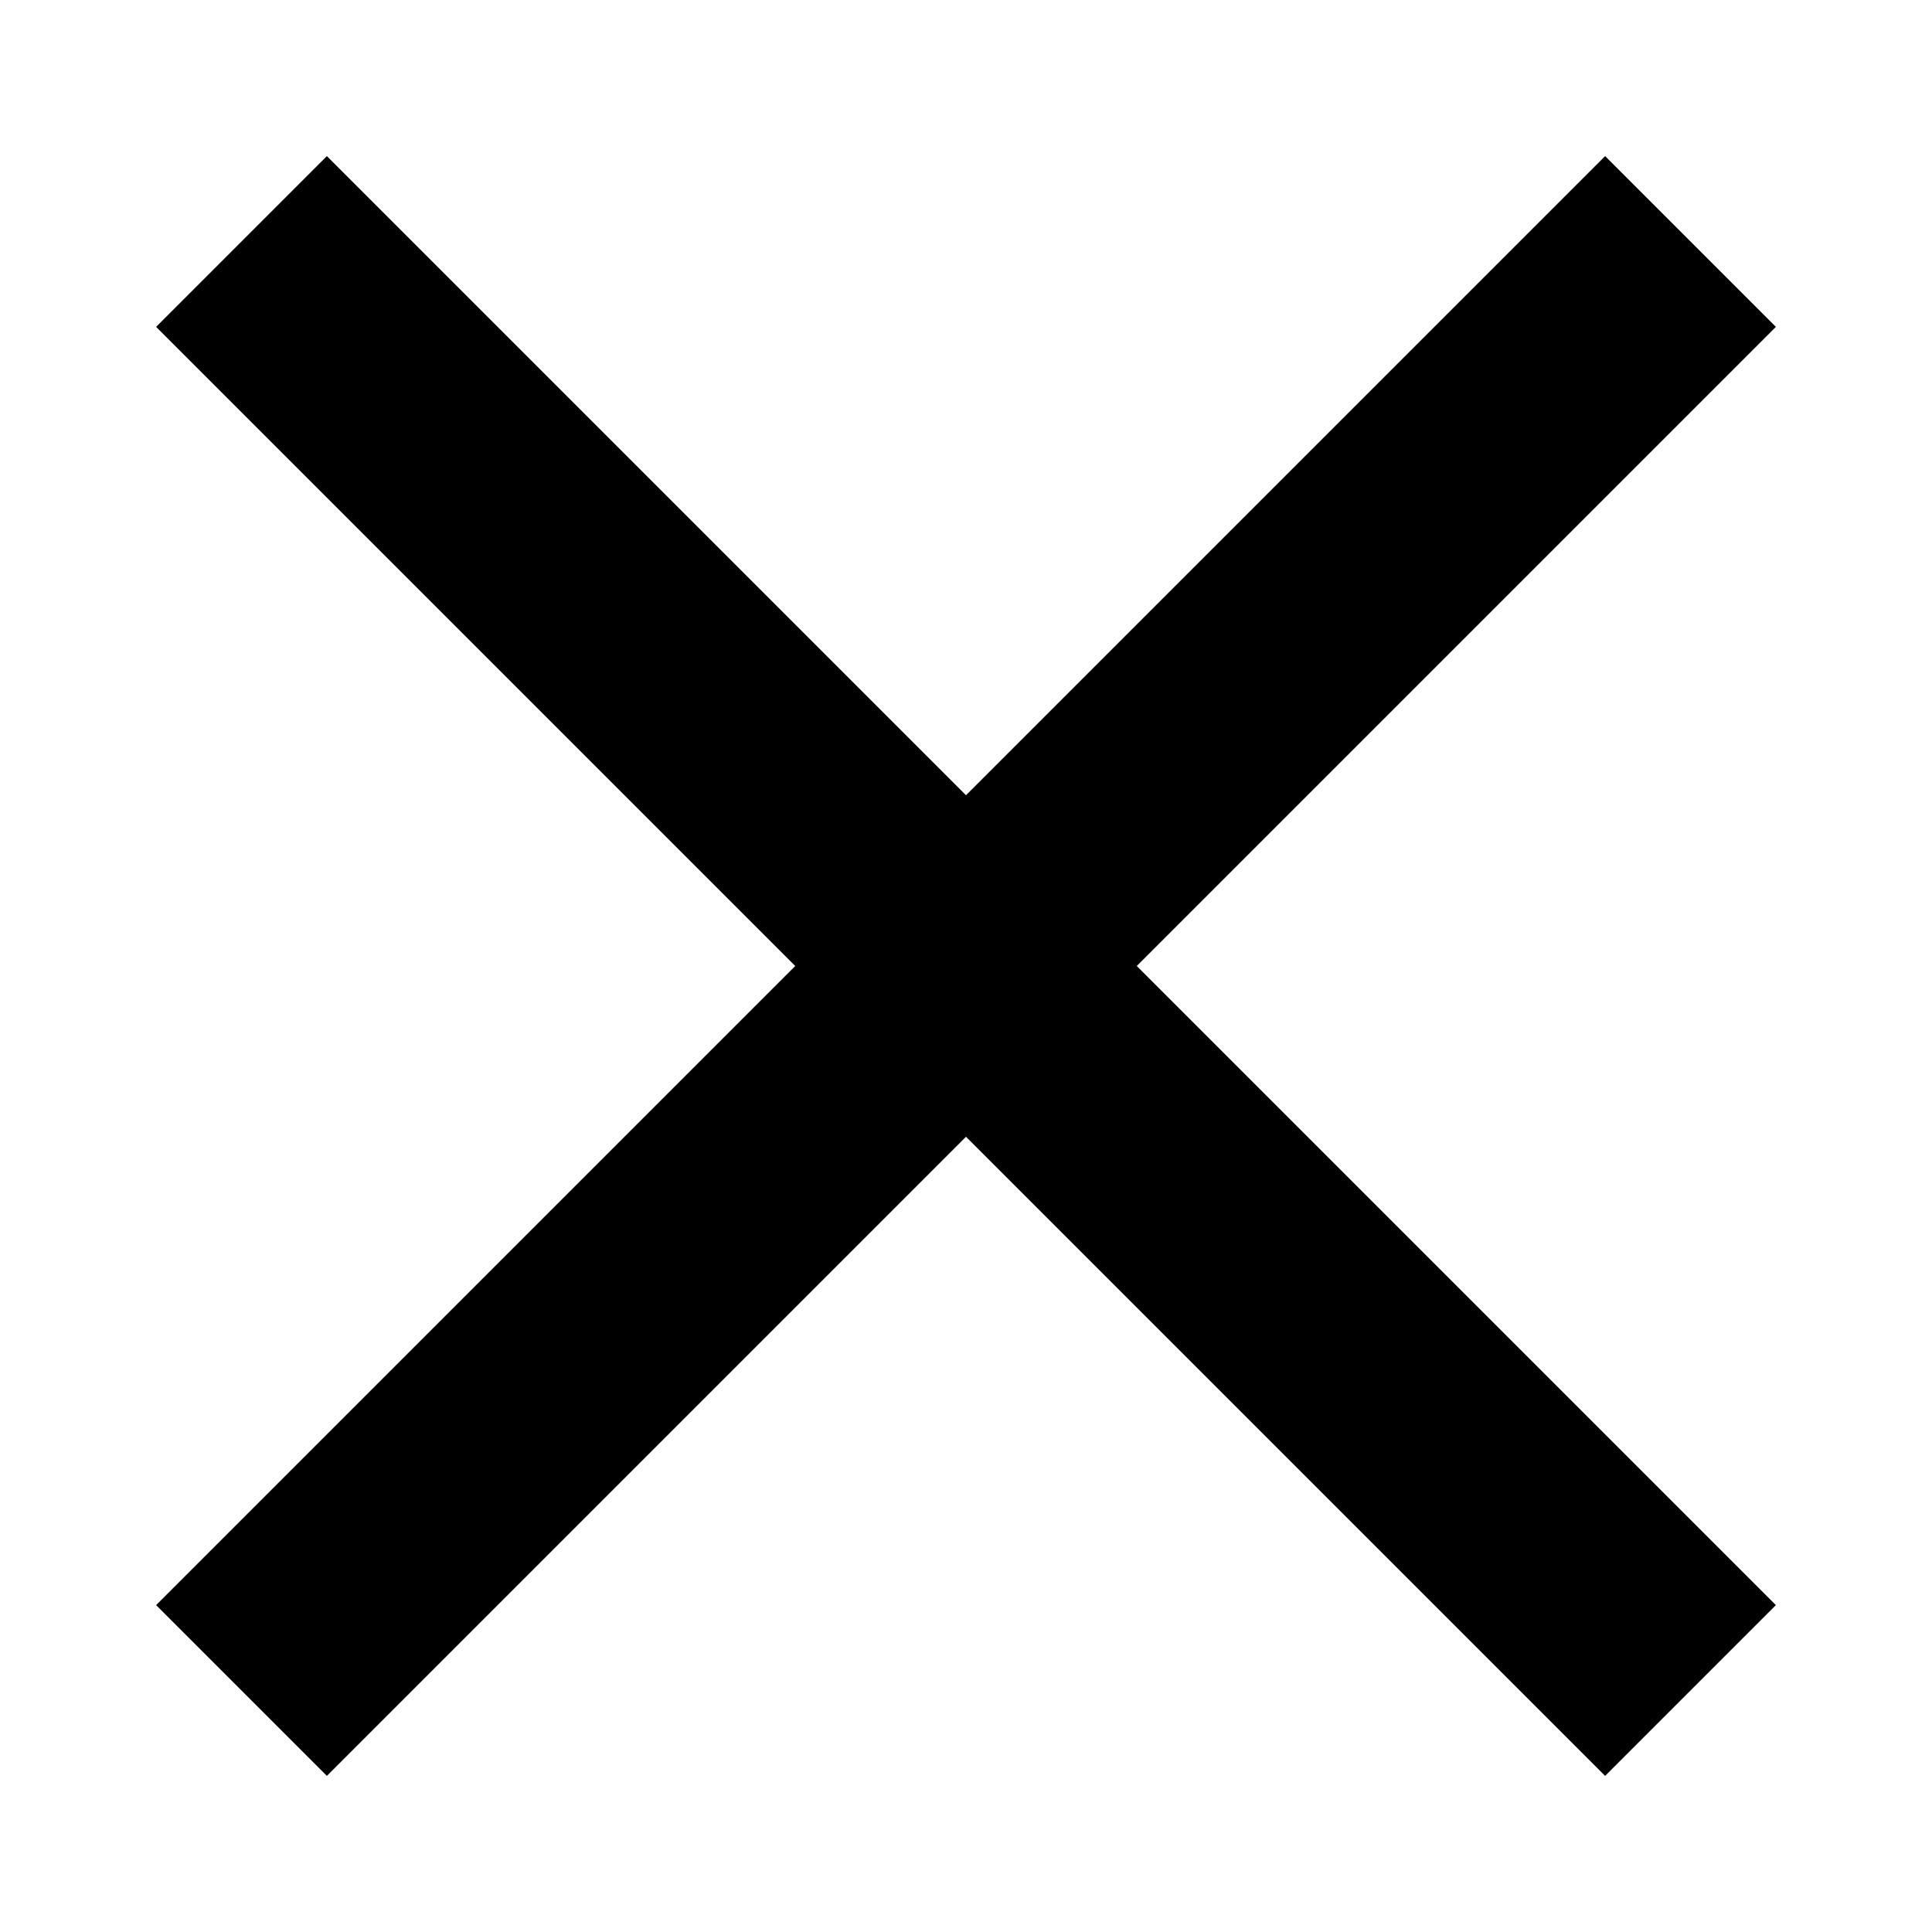
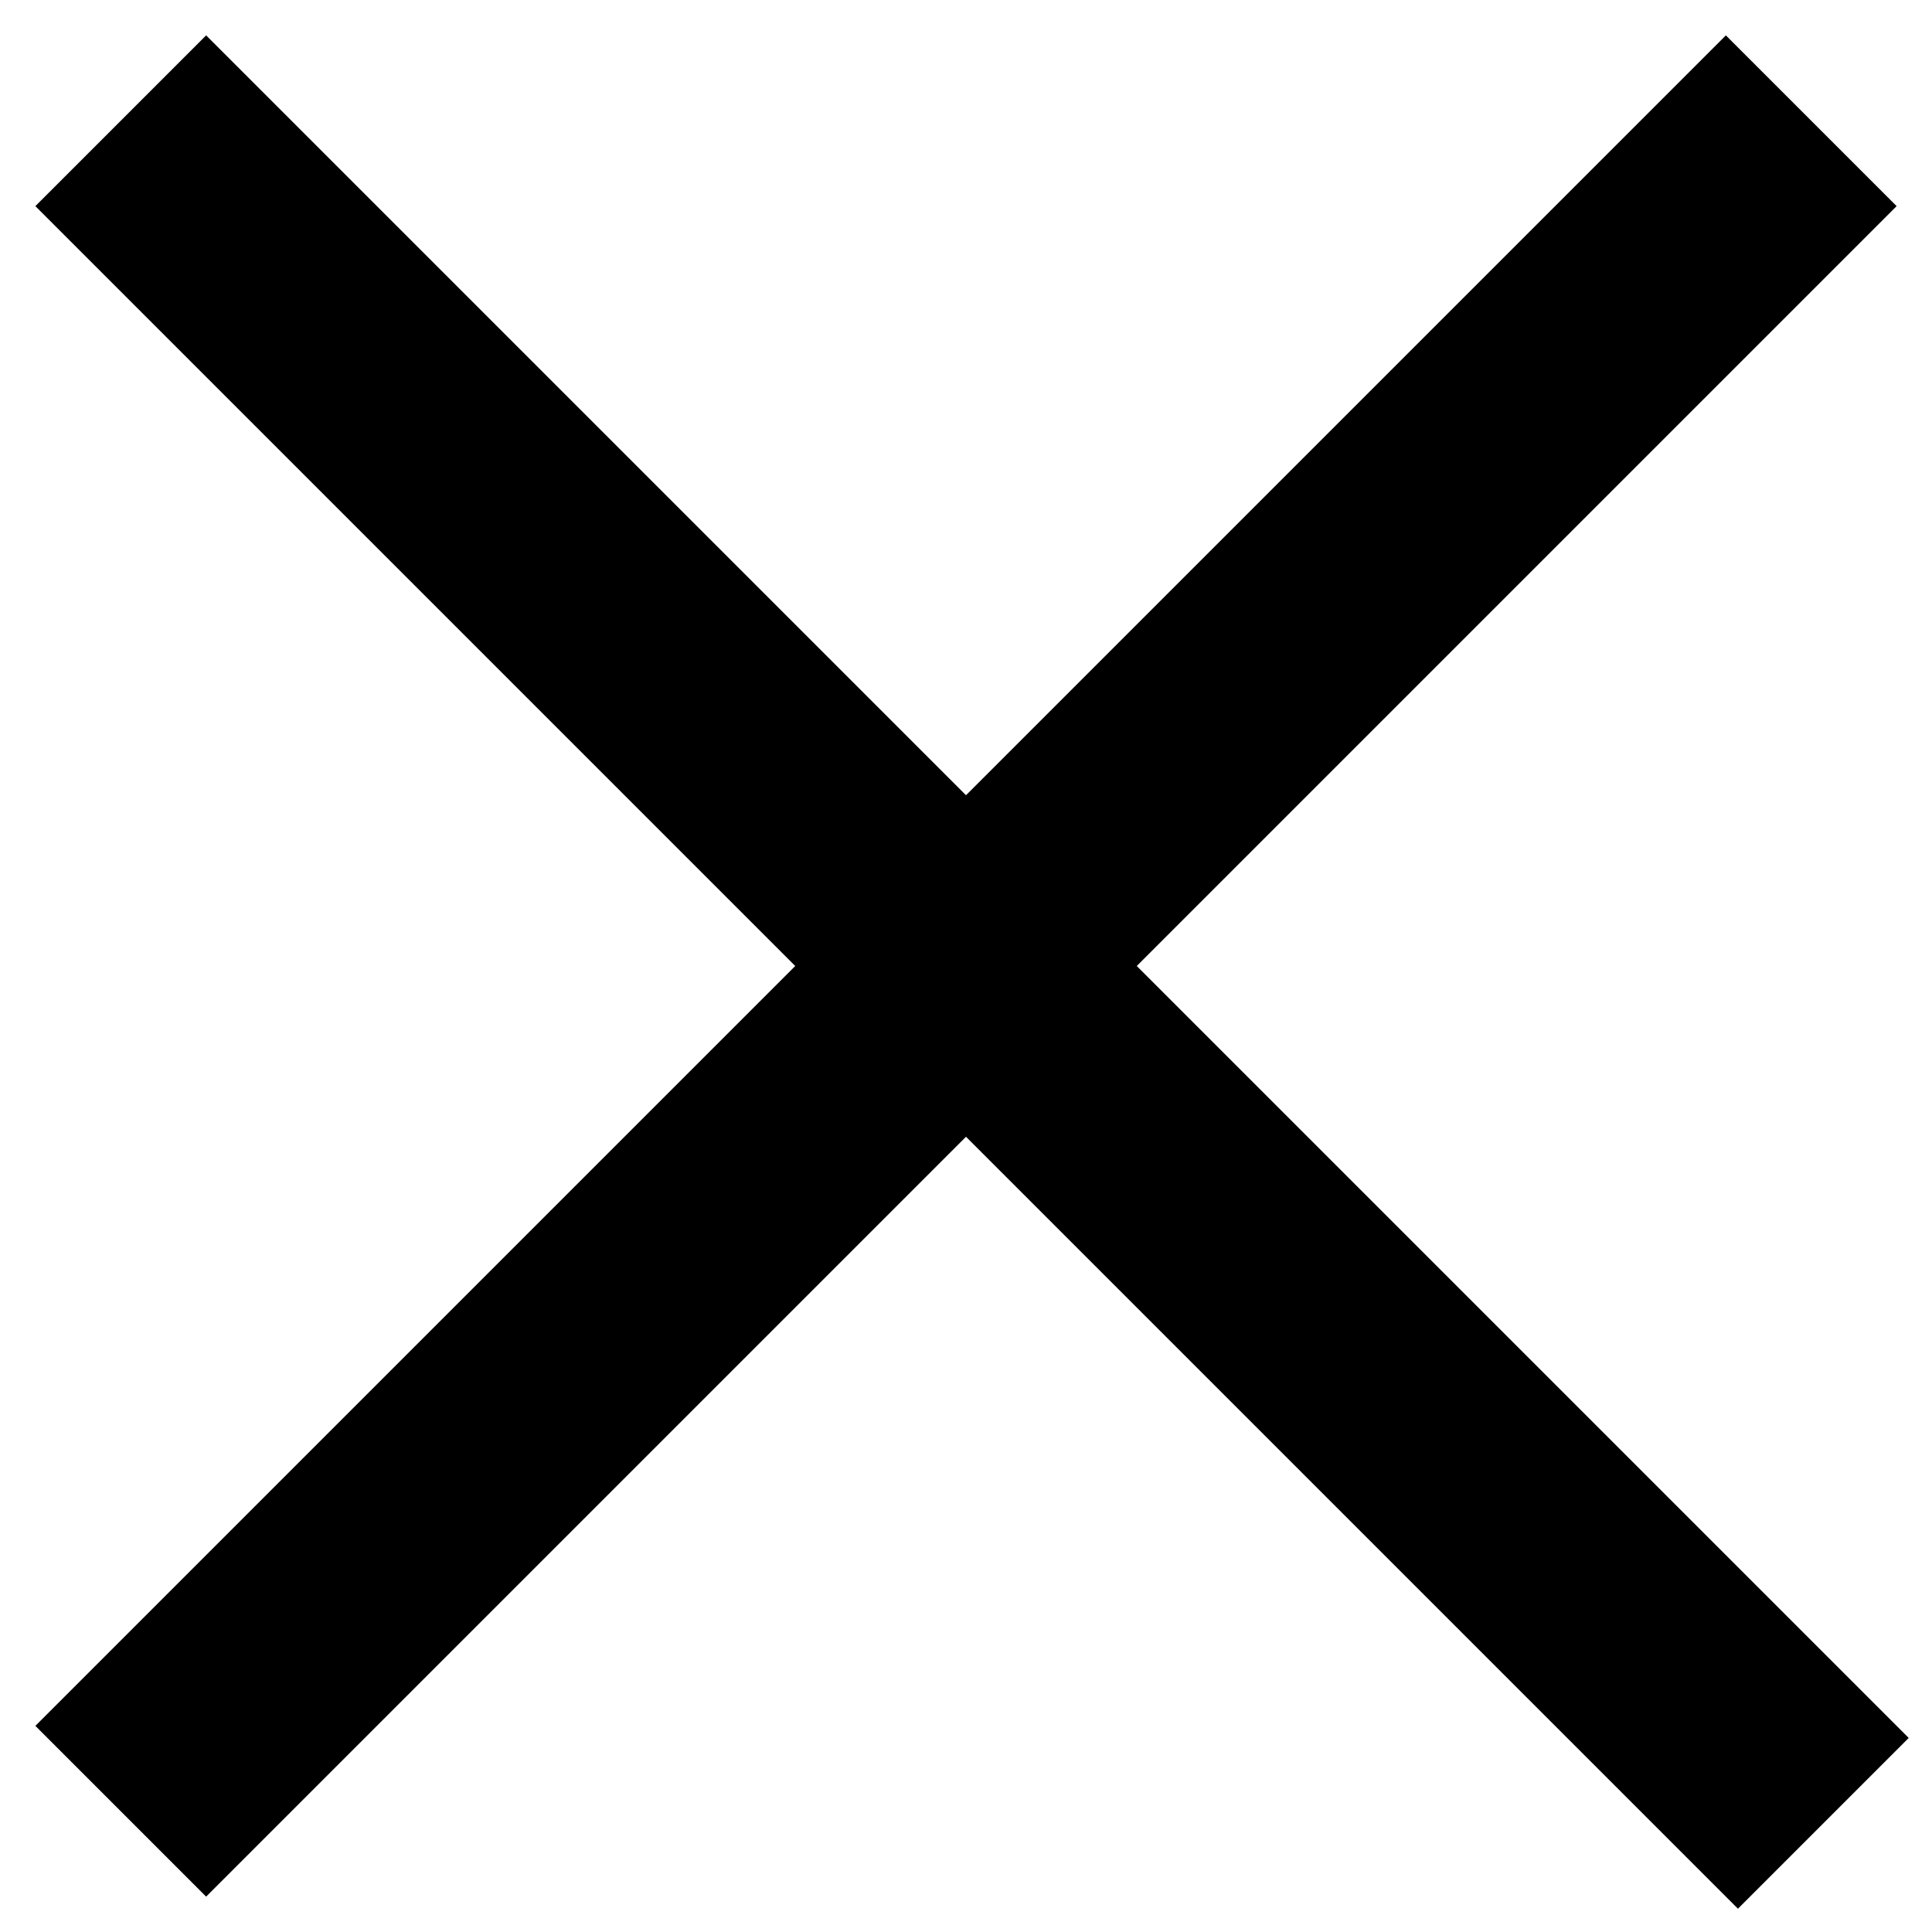
- <svg xmlns="http://www.w3.org/2000/svg" width="16" height="16" viewBox="0 0 16 16">
-   <defs>
-     <style>.a{stroke:#000;stroke-miterlimit:10;stroke-width:2px;}</style>
-   </defs>
-   <line class="a" x1="2" y1="14" x2="14" y2="2" />
-   <line class="a" x1="14" y1="14" x2="2" y2="2" />
+ <svg xmlns="http://www.w3.org/2000/svg" version="1.1" id="Layer_1" x="0px" y="0px" viewBox="0 0 16 16" style="enable-background:new 0 0 16 16;" xml:space="preserve">
+   <style type="text/css">
+ 	.st0{fill:none;stroke:#000000;stroke-width:2;stroke-miterlimit:10;}
+ </style>
+   <line class="st0" x1="1" y1="15" x2="15" y2="1" />
+   <line class="st0" x1="15.1" y1="15.1" x2="1" y2="1" />
</svg>
